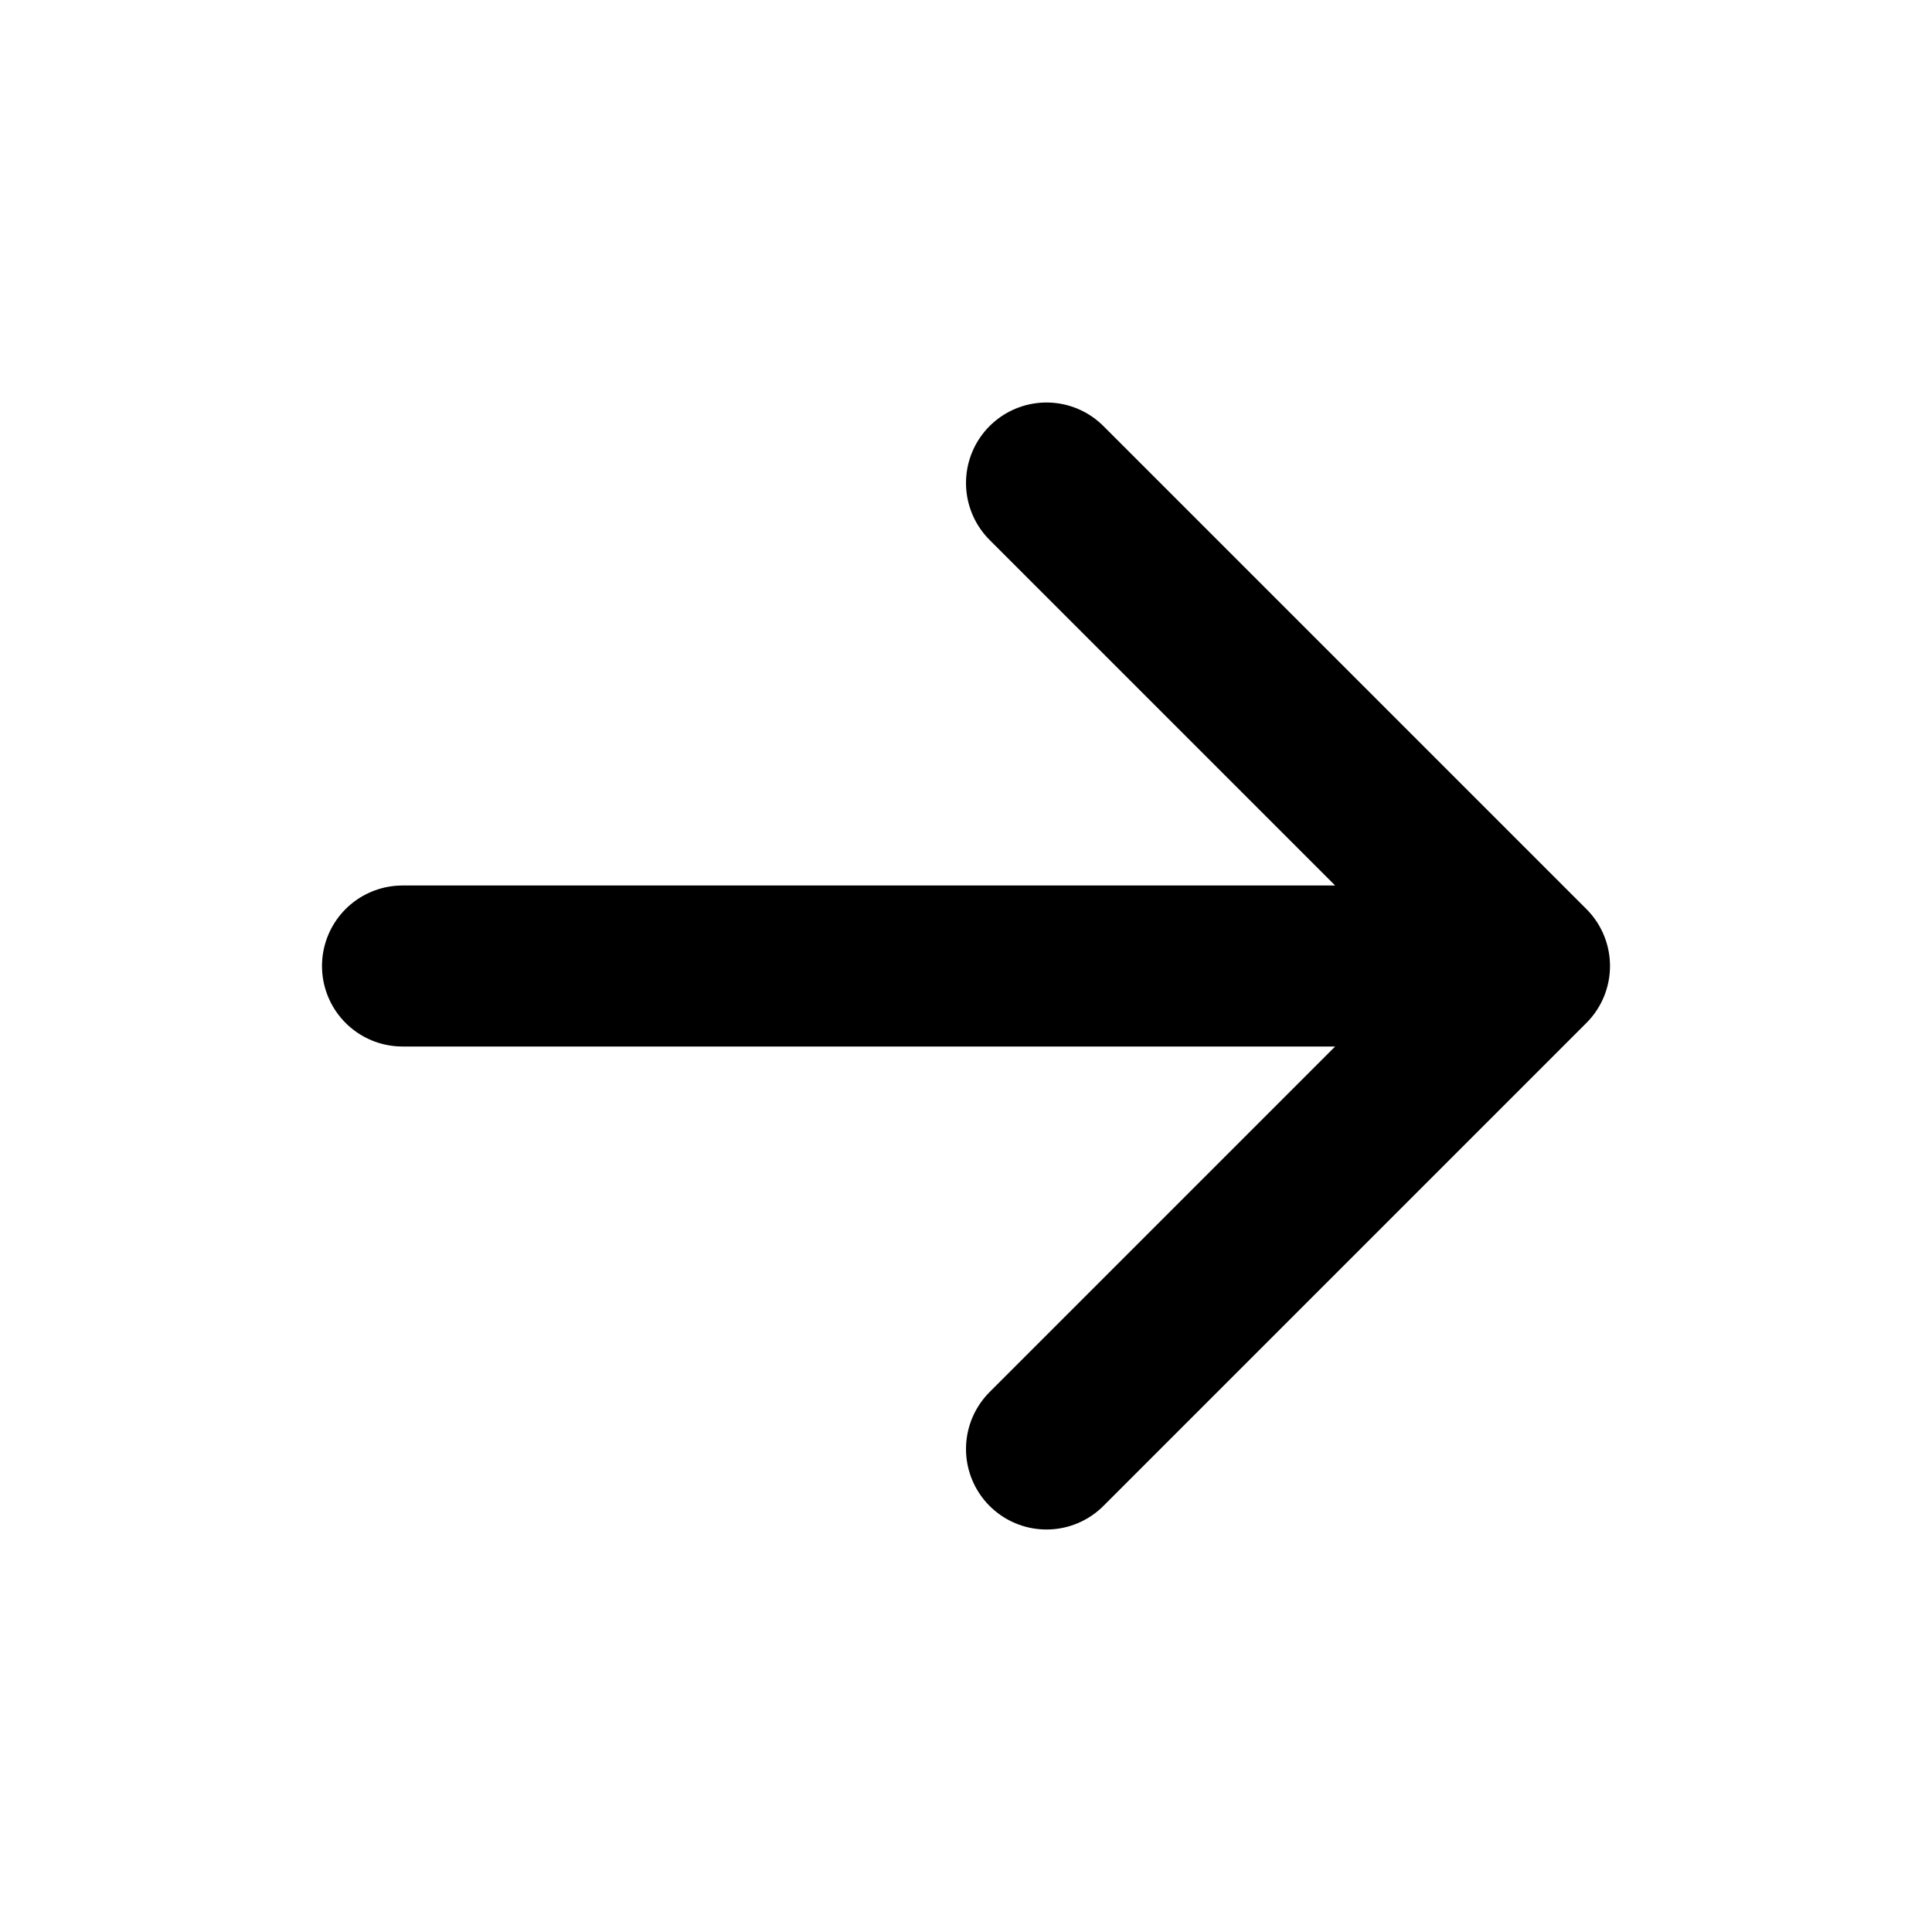
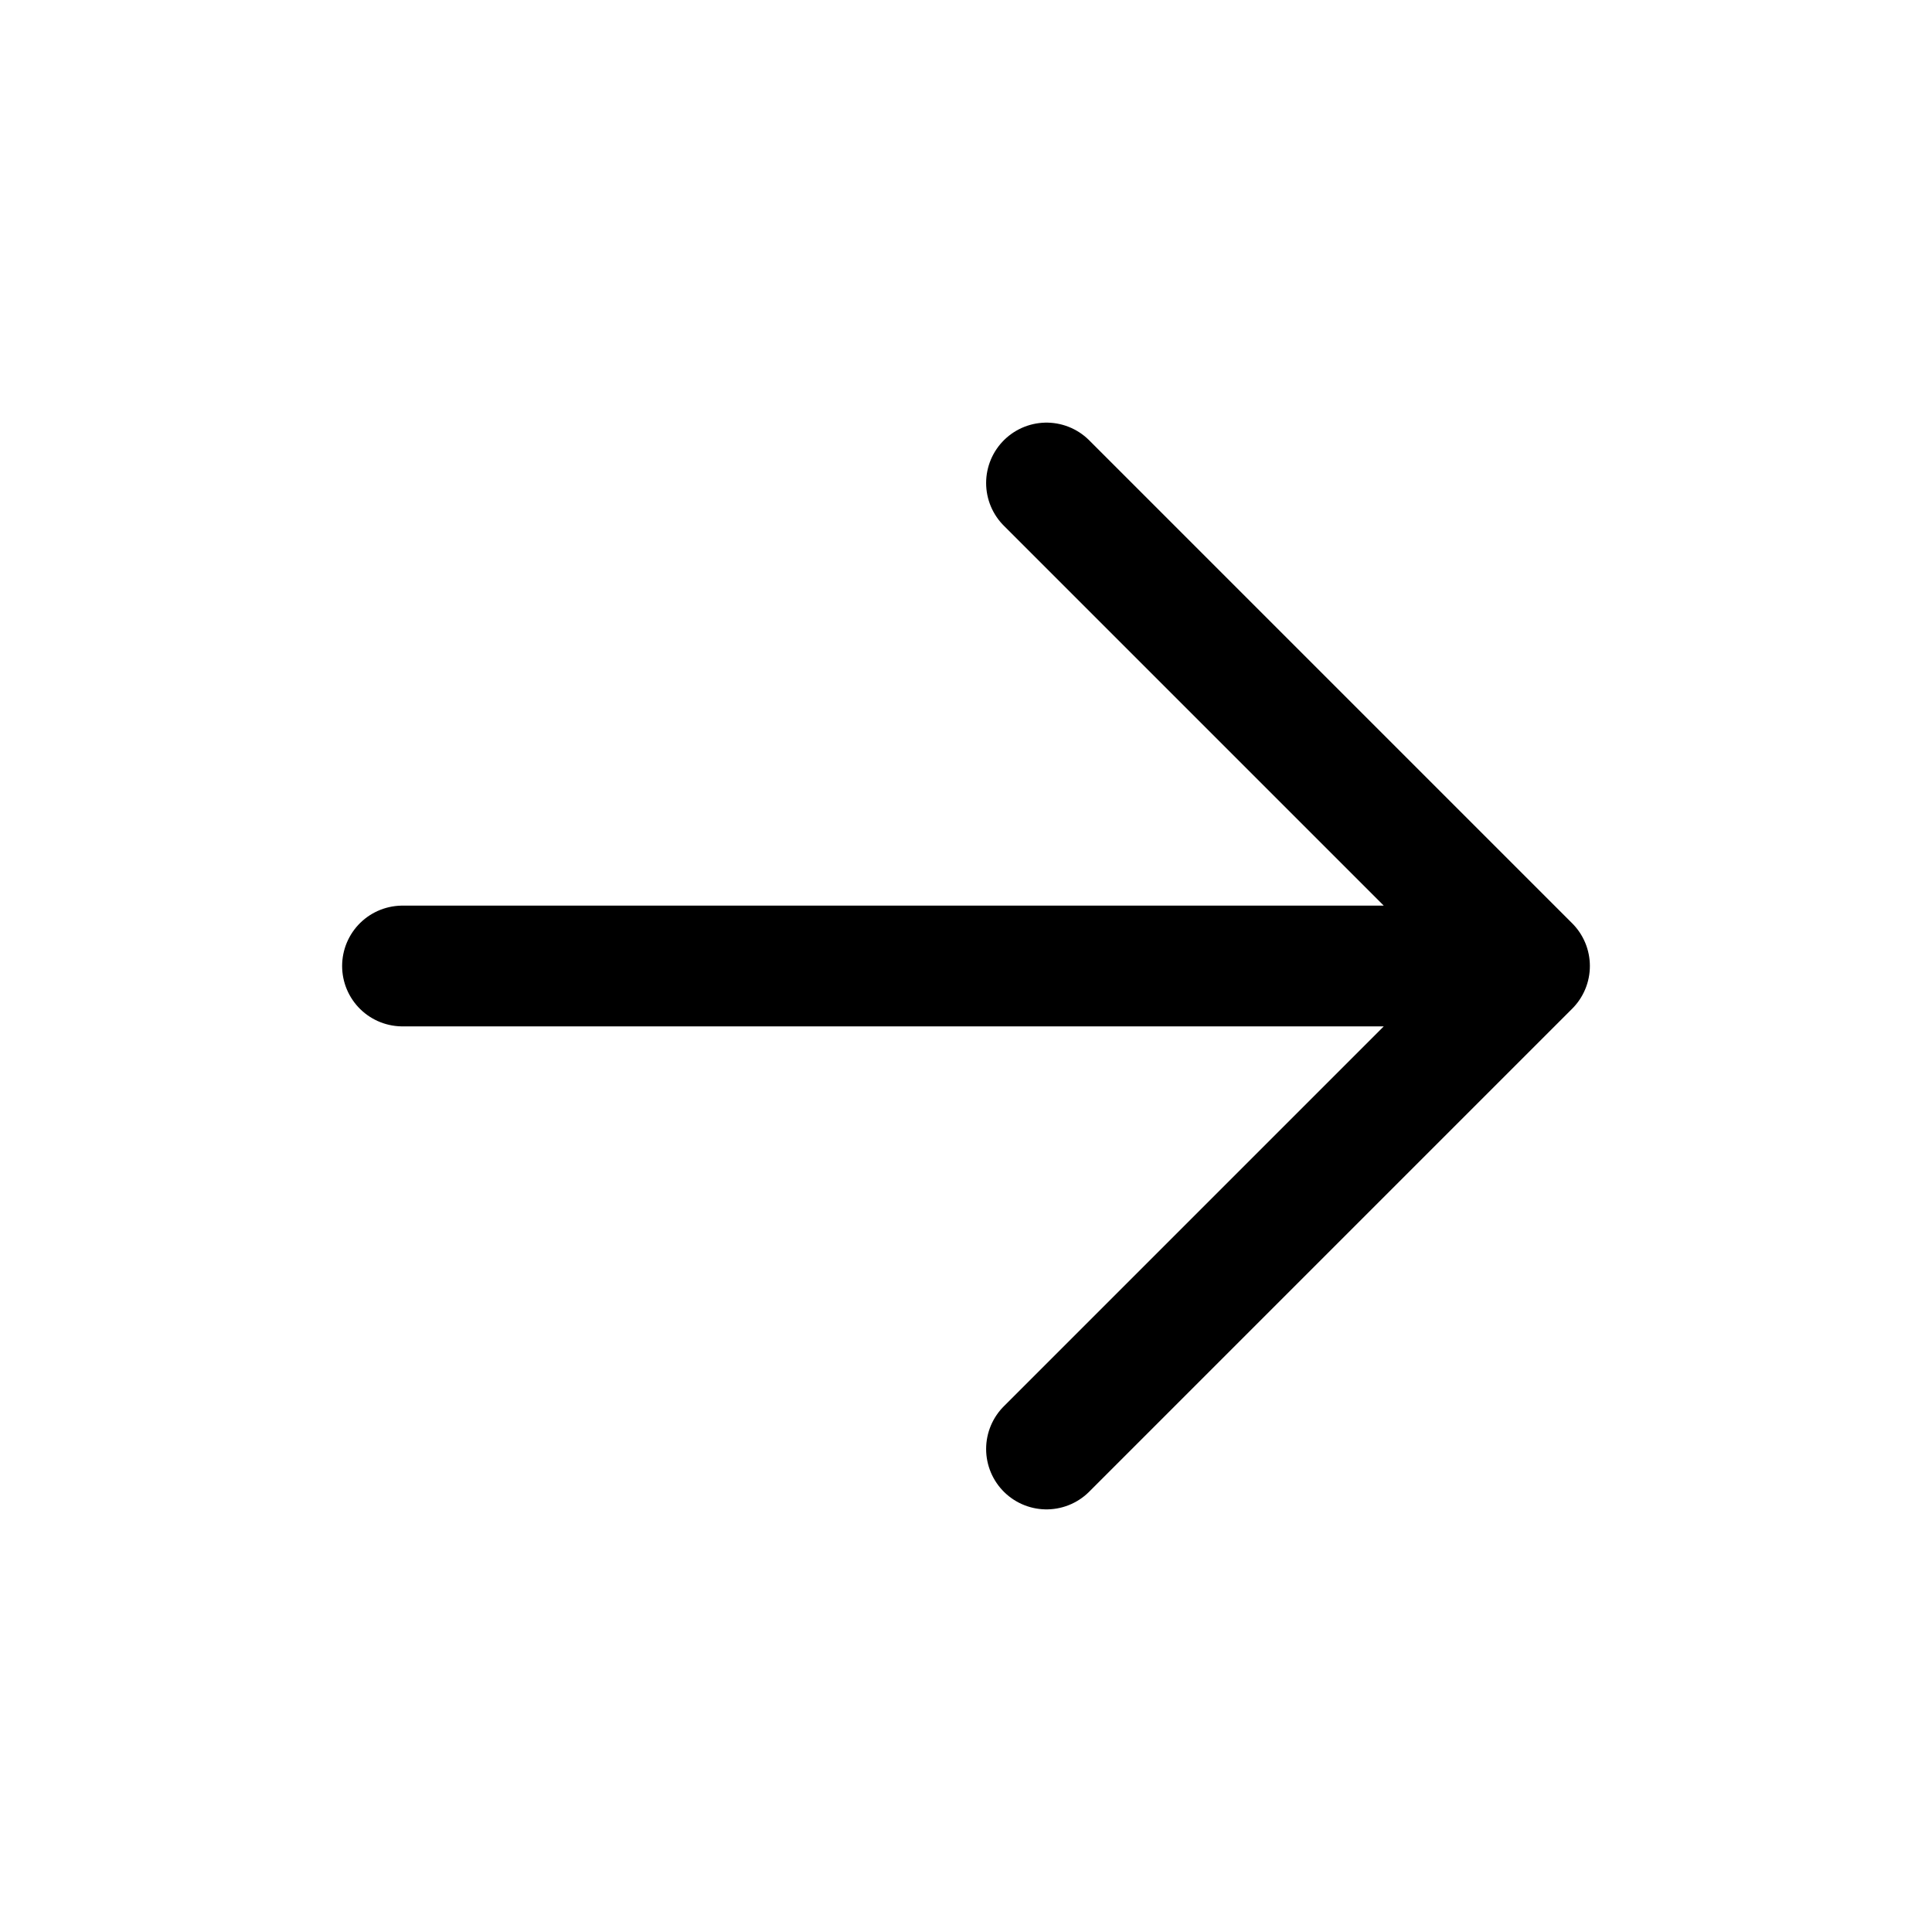
- <svg xmlns="http://www.w3.org/2000/svg" viewBox="0 0 24 24" fill="none" stroke="currentColor" stroke-width="2" stroke-linecap="round" stroke-linejoin="round">
+ <svg xmlns="http://www.w3.org/2000/svg" viewBox="0 0 24 24" fill="none" stroke="currentColor" stroke-width="1.5" stroke-linecap="round" stroke-linejoin="round">
  <path d="M5 12h14m-6-6 6 6-6 6" />
</svg>
